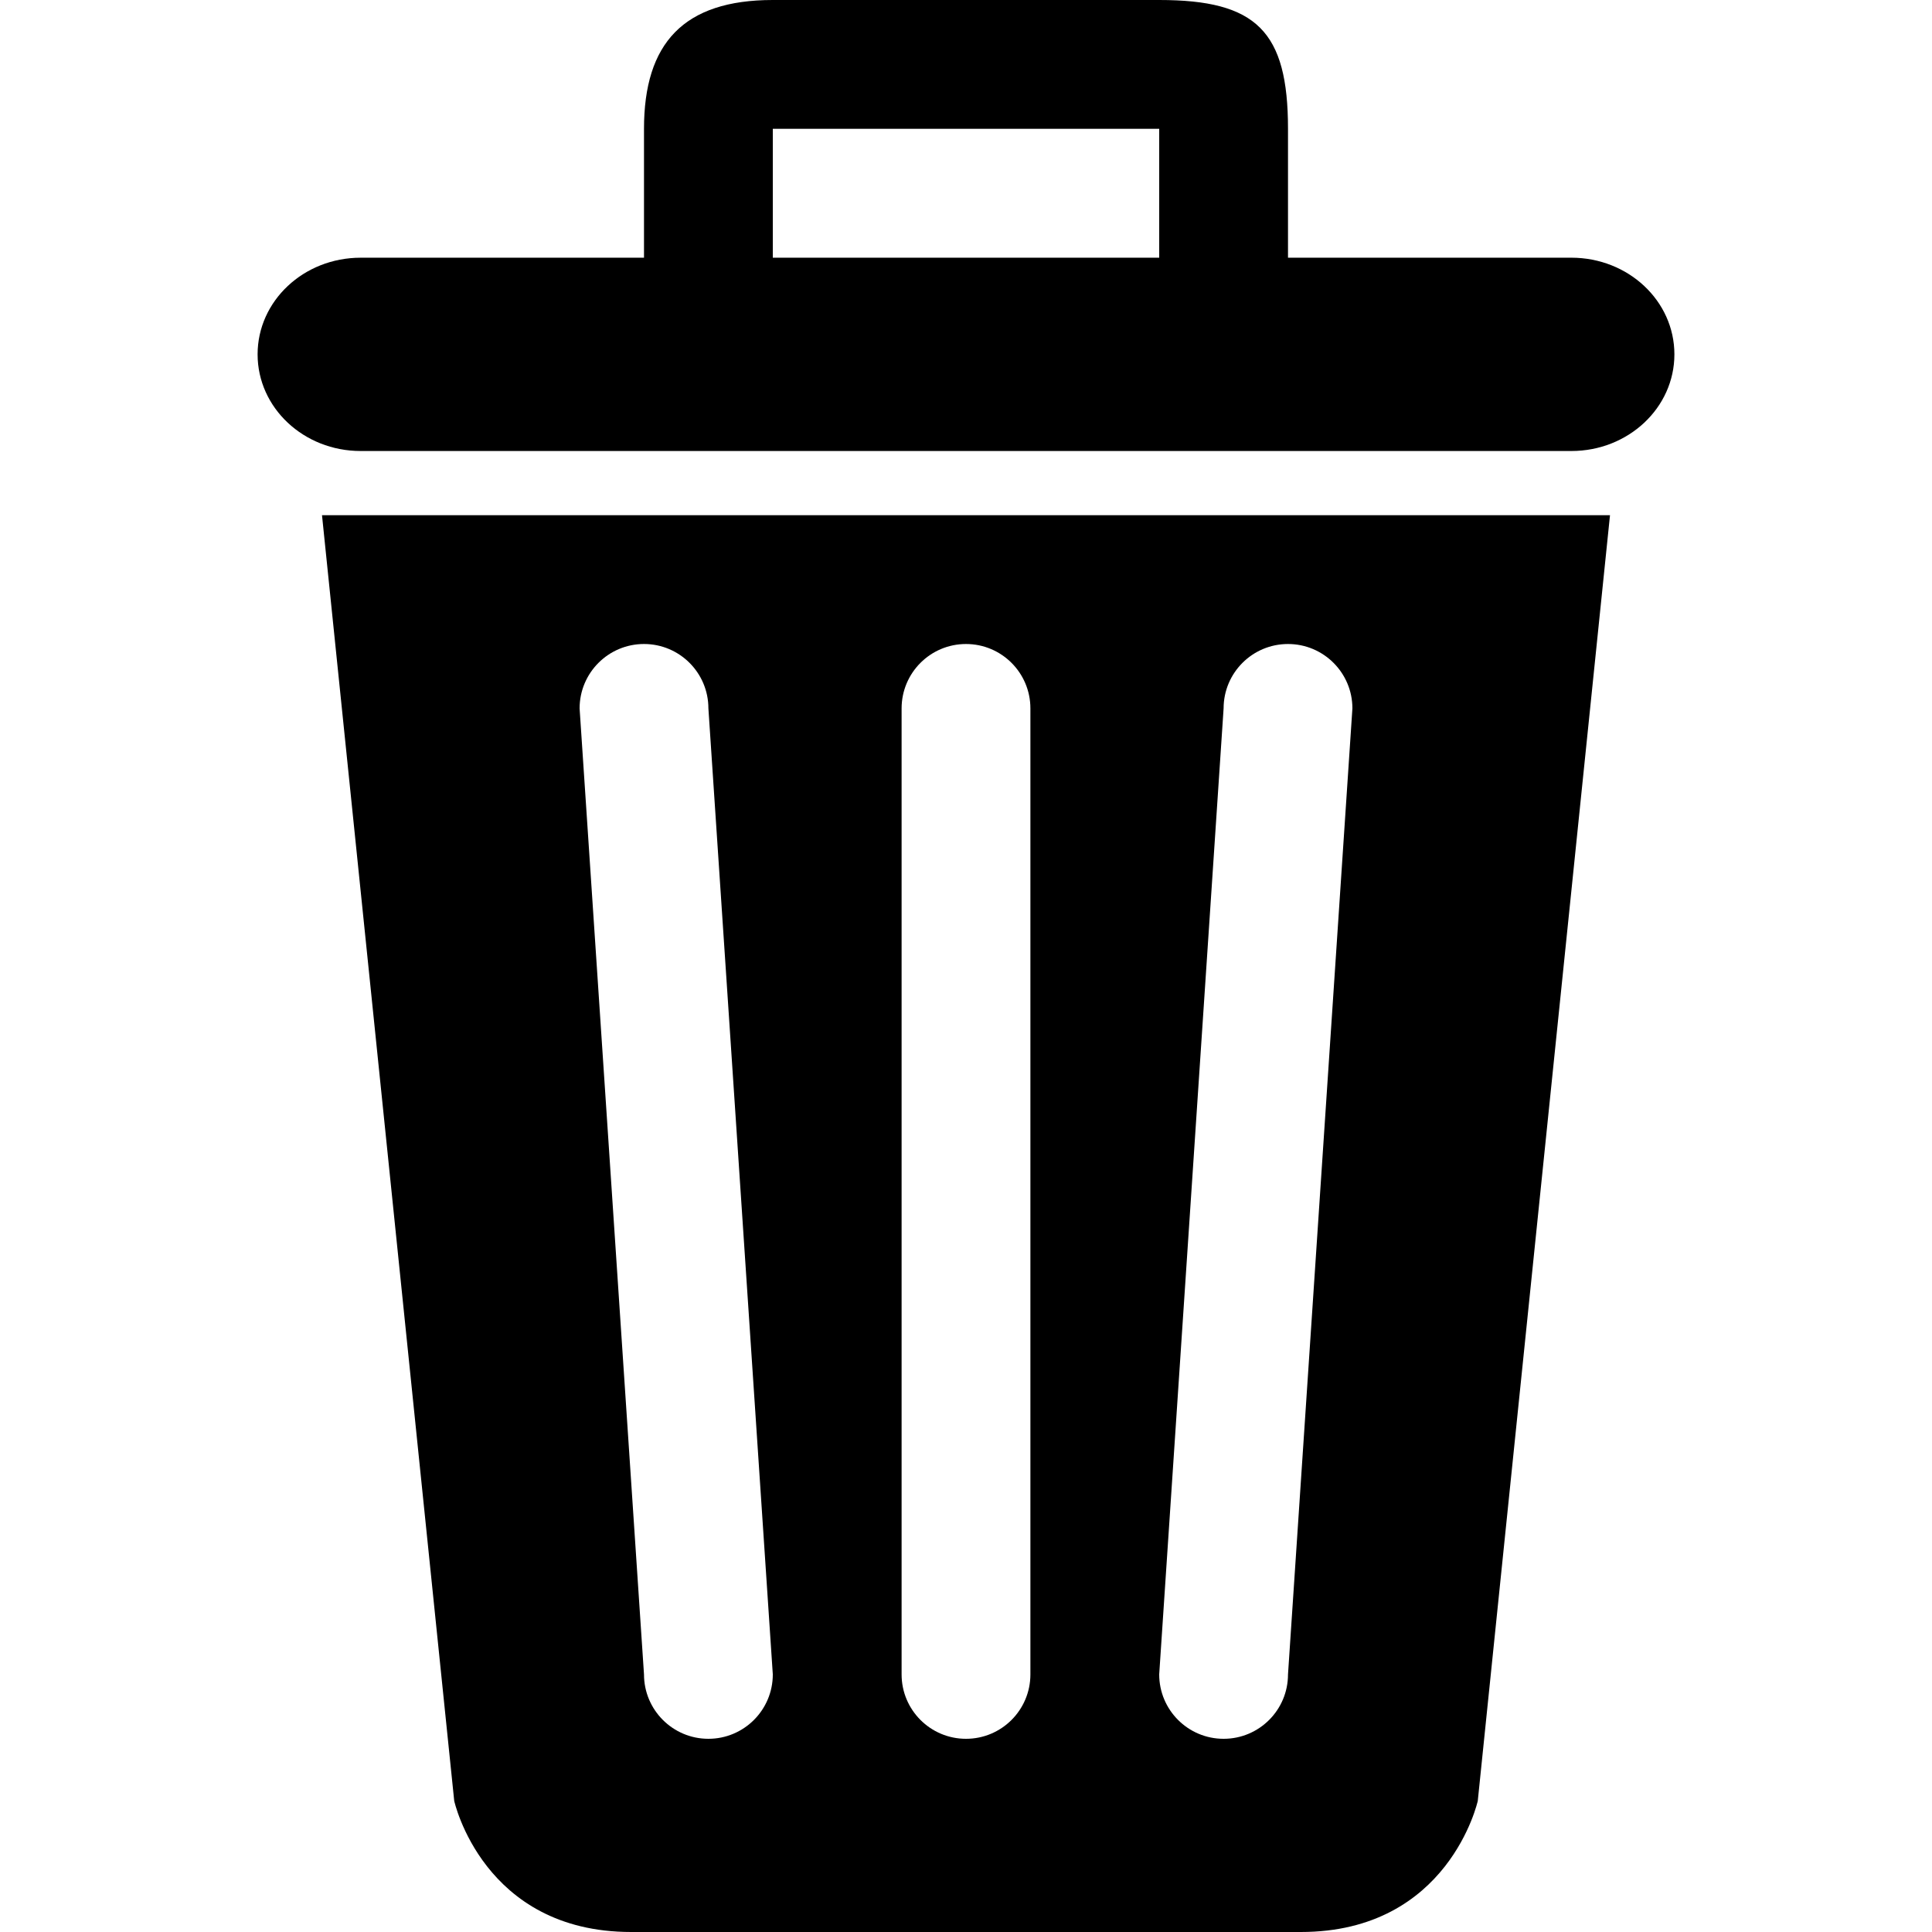
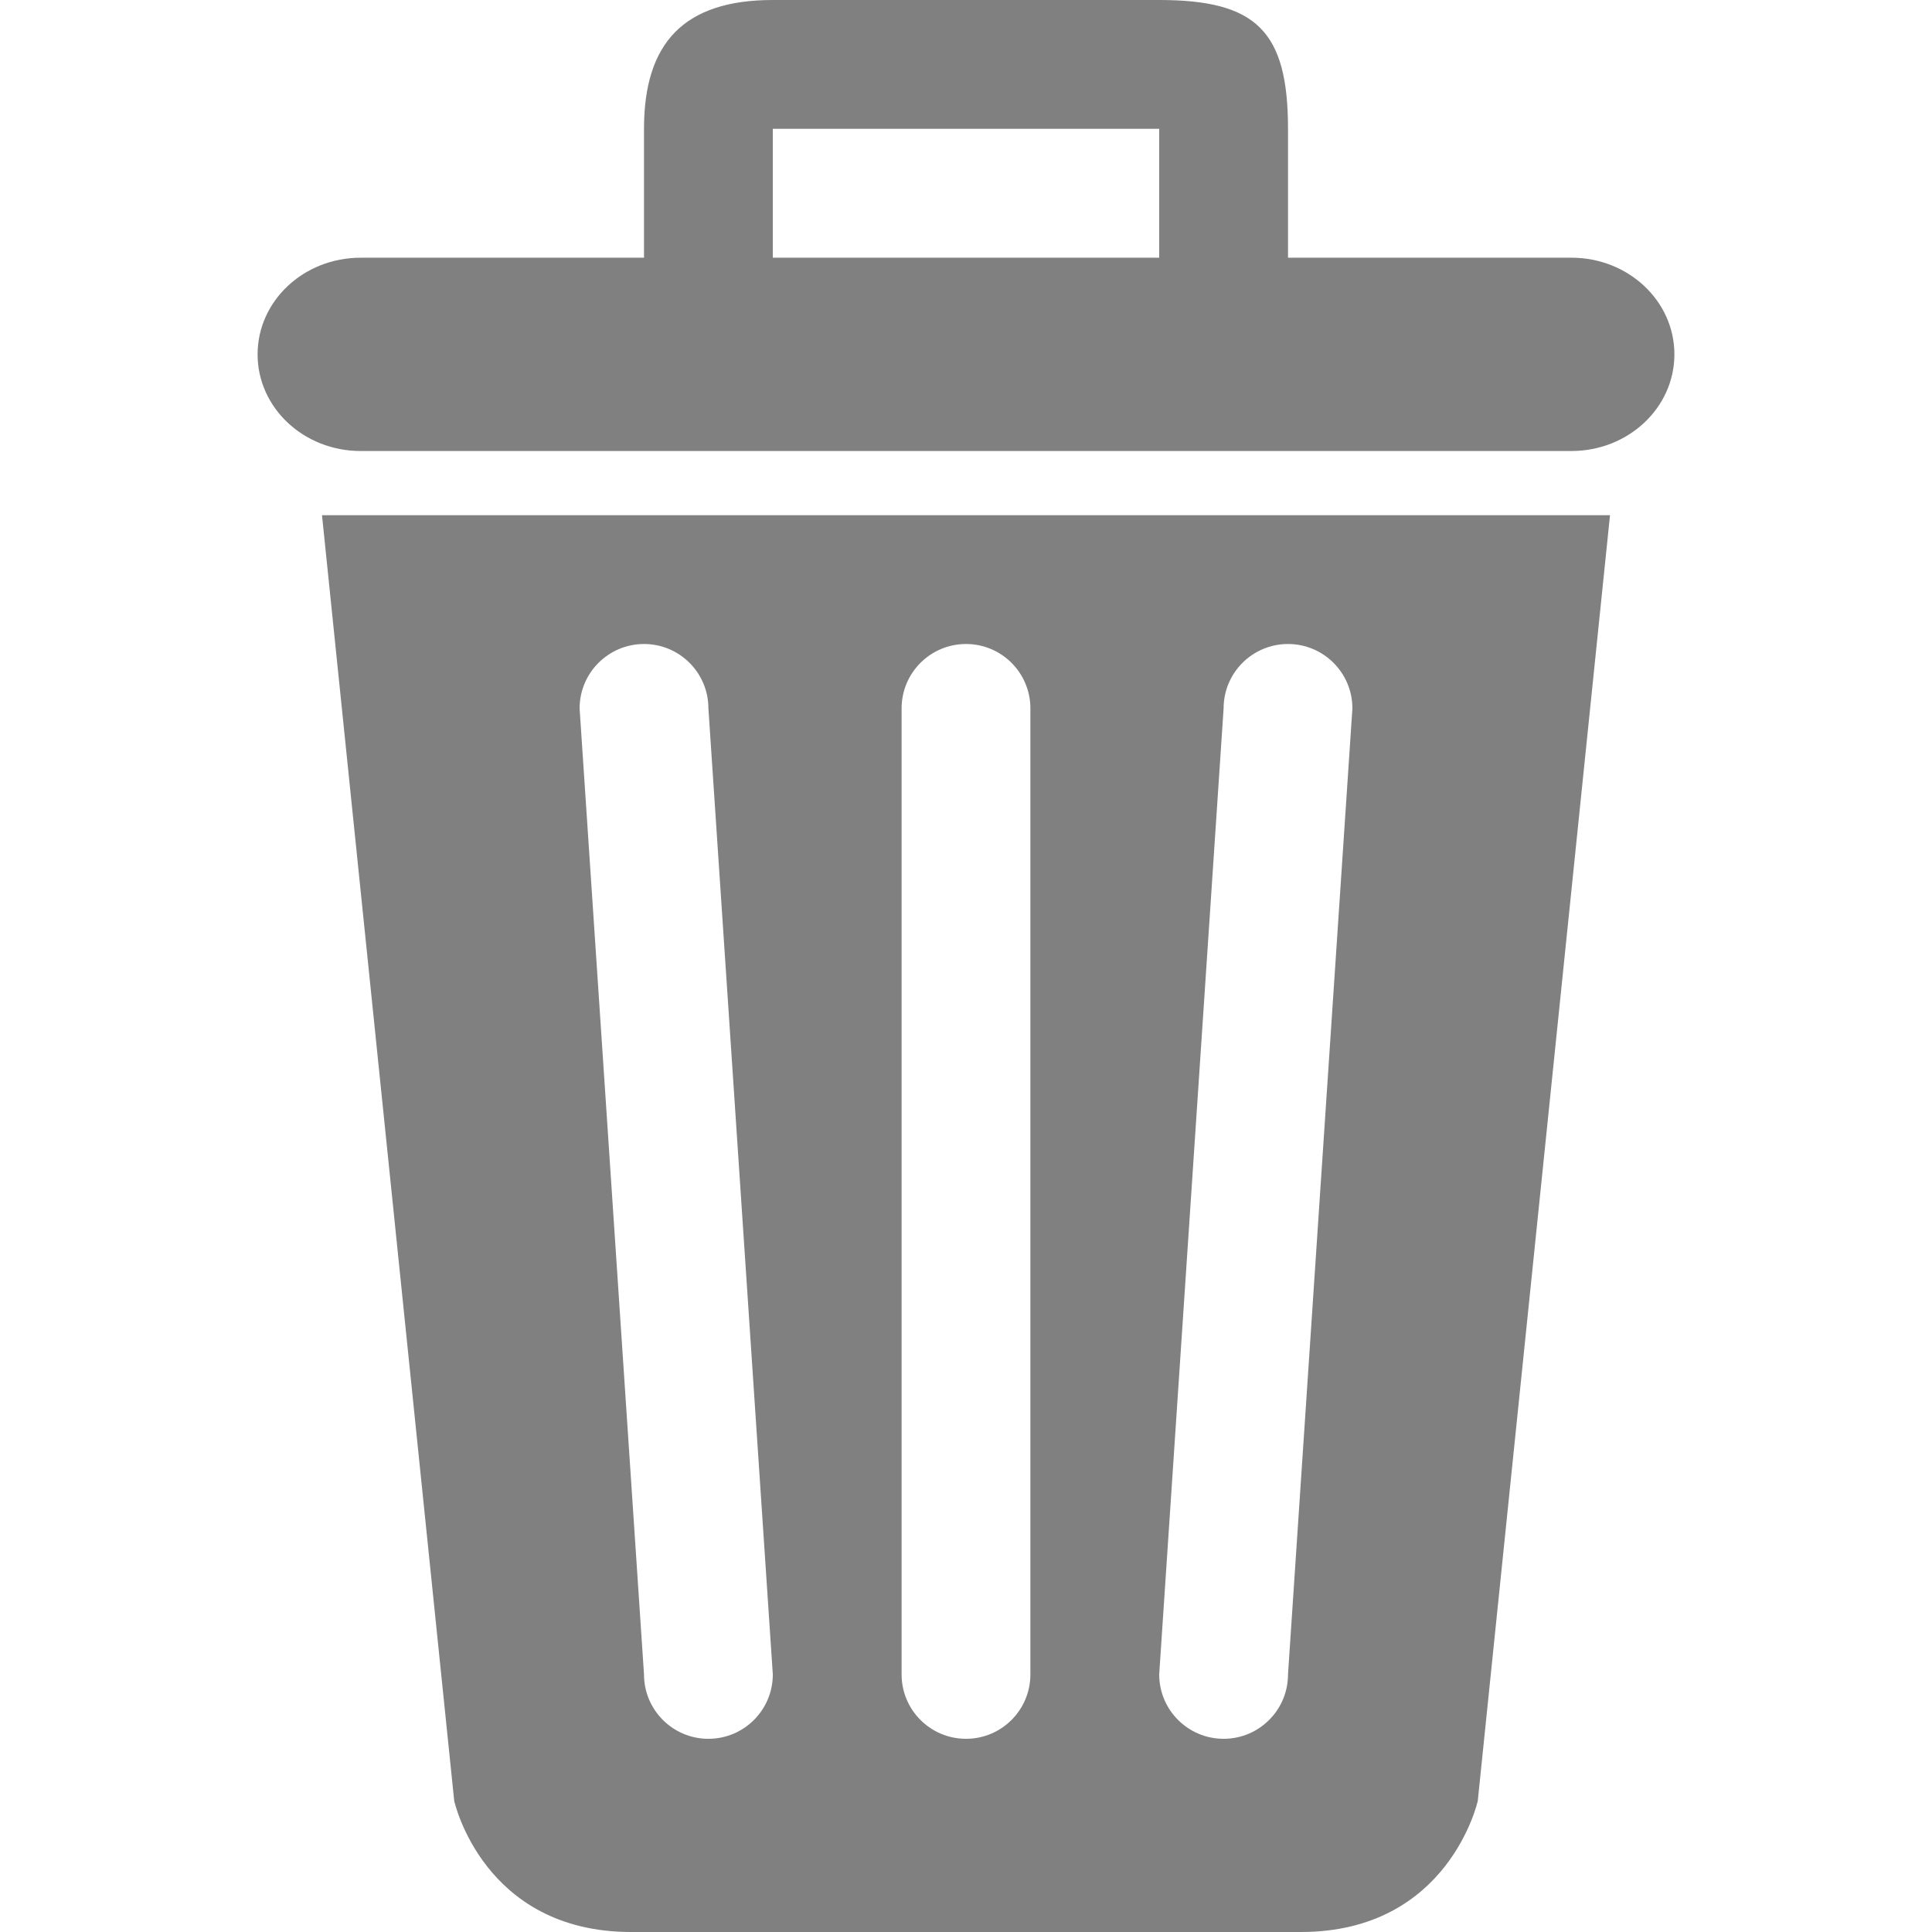
- <svg xmlns="http://www.w3.org/2000/svg" version="1.1" id="Capa_1" x="0px" y="0px" viewBox="0 0 268.476 268.476" style="enable-background:new 0 0 268.476 268.476;" xml:space="preserve">
+ <svg xmlns="http://www.w3.org/2000/svg" version="1.1" id="Capa_1" x="0px" y="0px" width="200px" height="200px" viewBox="0 0 200 200" enable-background="new 0 0 200 200" xml:space="preserve">
  <g id="Delete__x2F__Trash">
-     <path style="fill-rule:evenodd;clip-rule:evenodd;" d="M63.119,250.254c0,0,3.999,18.222,24.583,18.222h93.072   c20.583,0,24.582-18.222,24.582-18.222l18.374-178.66H44.746L63.119,250.254z M170.035,98.442c0-4.943,4.006-8.949,8.949-8.949   c4.943,0,8.95,4.006,8.95,8.949l-8.95,134.238c0,4.943-4.007,8.949-8.949,8.949c-4.942,0-8.949-4.007-8.949-8.949L170.035,98.442z    M125.289,98.442c0-4.943,4.007-8.949,8.949-8.949c4.943,0,8.949,4.006,8.949,8.949v134.238c0,4.943-4.006,8.949-8.949,8.949   c-4.943,0-8.949-4.007-8.949-8.949V98.442z M89.492,89.492c4.943,0,8.949,4.006,8.949,8.949l8.95,134.238   c0,4.943-4.007,8.949-8.95,8.949c-4.942,0-8.949-4.007-8.949-8.949L80.543,98.442C80.543,93.499,84.55,89.492,89.492,89.492z    M218.36,35.811h-39.376V17.899C178.984,4.322,174.593,0,161.086,0L107.39,0C95.001,0,89.492,6.001,89.492,17.899v17.913H50.116   c-7.914,0-14.319,6.007-14.319,13.43c0,7.424,6.405,13.431,14.319,13.431H218.36c7.914,0,14.319-6.007,14.319-13.431   C232.679,41.819,226.274,35.811,218.36,35.811z M161.086,35.811h-53.695l0.001-17.913h53.695V35.811z" />
+     <path fill="#808080" d="M47.02,186.426c0,0,2.979,13.574,18.313,13.574h69.334c15.333,0,18.312-13.574,18.312-13.574   l13.688-133.092H33.333L47.02,186.426z M126.667,73.334c0-3.682,2.983-6.667,6.667-6.667c3.682,0,6.666,2.984,6.666,6.667   l-6.666,100c0,3.682-2.986,6.666-6.667,6.666c-3.683,0-6.667-2.984-6.667-6.666L126.667,73.334z M93.333,73.334   c0-3.682,2.985-6.667,6.667-6.667c3.682,0,6.666,2.984,6.666,6.667v100c0,3.682-2.984,6.666-6.666,6.666   c-3.682,0-6.667-2.984-6.667-6.666V73.334z M66.667,66.667c3.683,0,6.667,2.984,6.667,6.667l6.667,100   c0,3.684-2.985,6.667-6.667,6.667c-3.681,0-6.667-2.985-6.667-6.667L60,73.334C60,69.652,62.985,66.667,66.667,66.667z    M162.666,26.677h-29.332V13.334C133.334,3.22,130.062,0,120,0H80c-9.229,0-13.333,4.47-13.333,13.334v13.344H37.333   c-5.896,0-10.667,4.475-10.667,10.005c0,5.53,4.771,10.005,10.667,10.005h125.333c5.896,0,10.667-4.475,10.667-10.005   C173.333,31.153,168.562,26.677,162.666,26.677z M120,26.677H80V13.333h40V26.677L120,26.677z" />
  </g>
-   <g>
- </g>
-   <g>
- </g>
-   <g>
- </g>
-   <g>
- </g>
-   <g>
- </g>
-   <g>
- </g>
-   <g>
- </g>
-   <g>
- </g>
-   <g>
- </g>
-   <g>
- </g>
-   <g>
- </g>
-   <g>
- </g>
-   <g>
- </g>
-   <g>
- </g>
-   <g>
- </g>
</svg>
